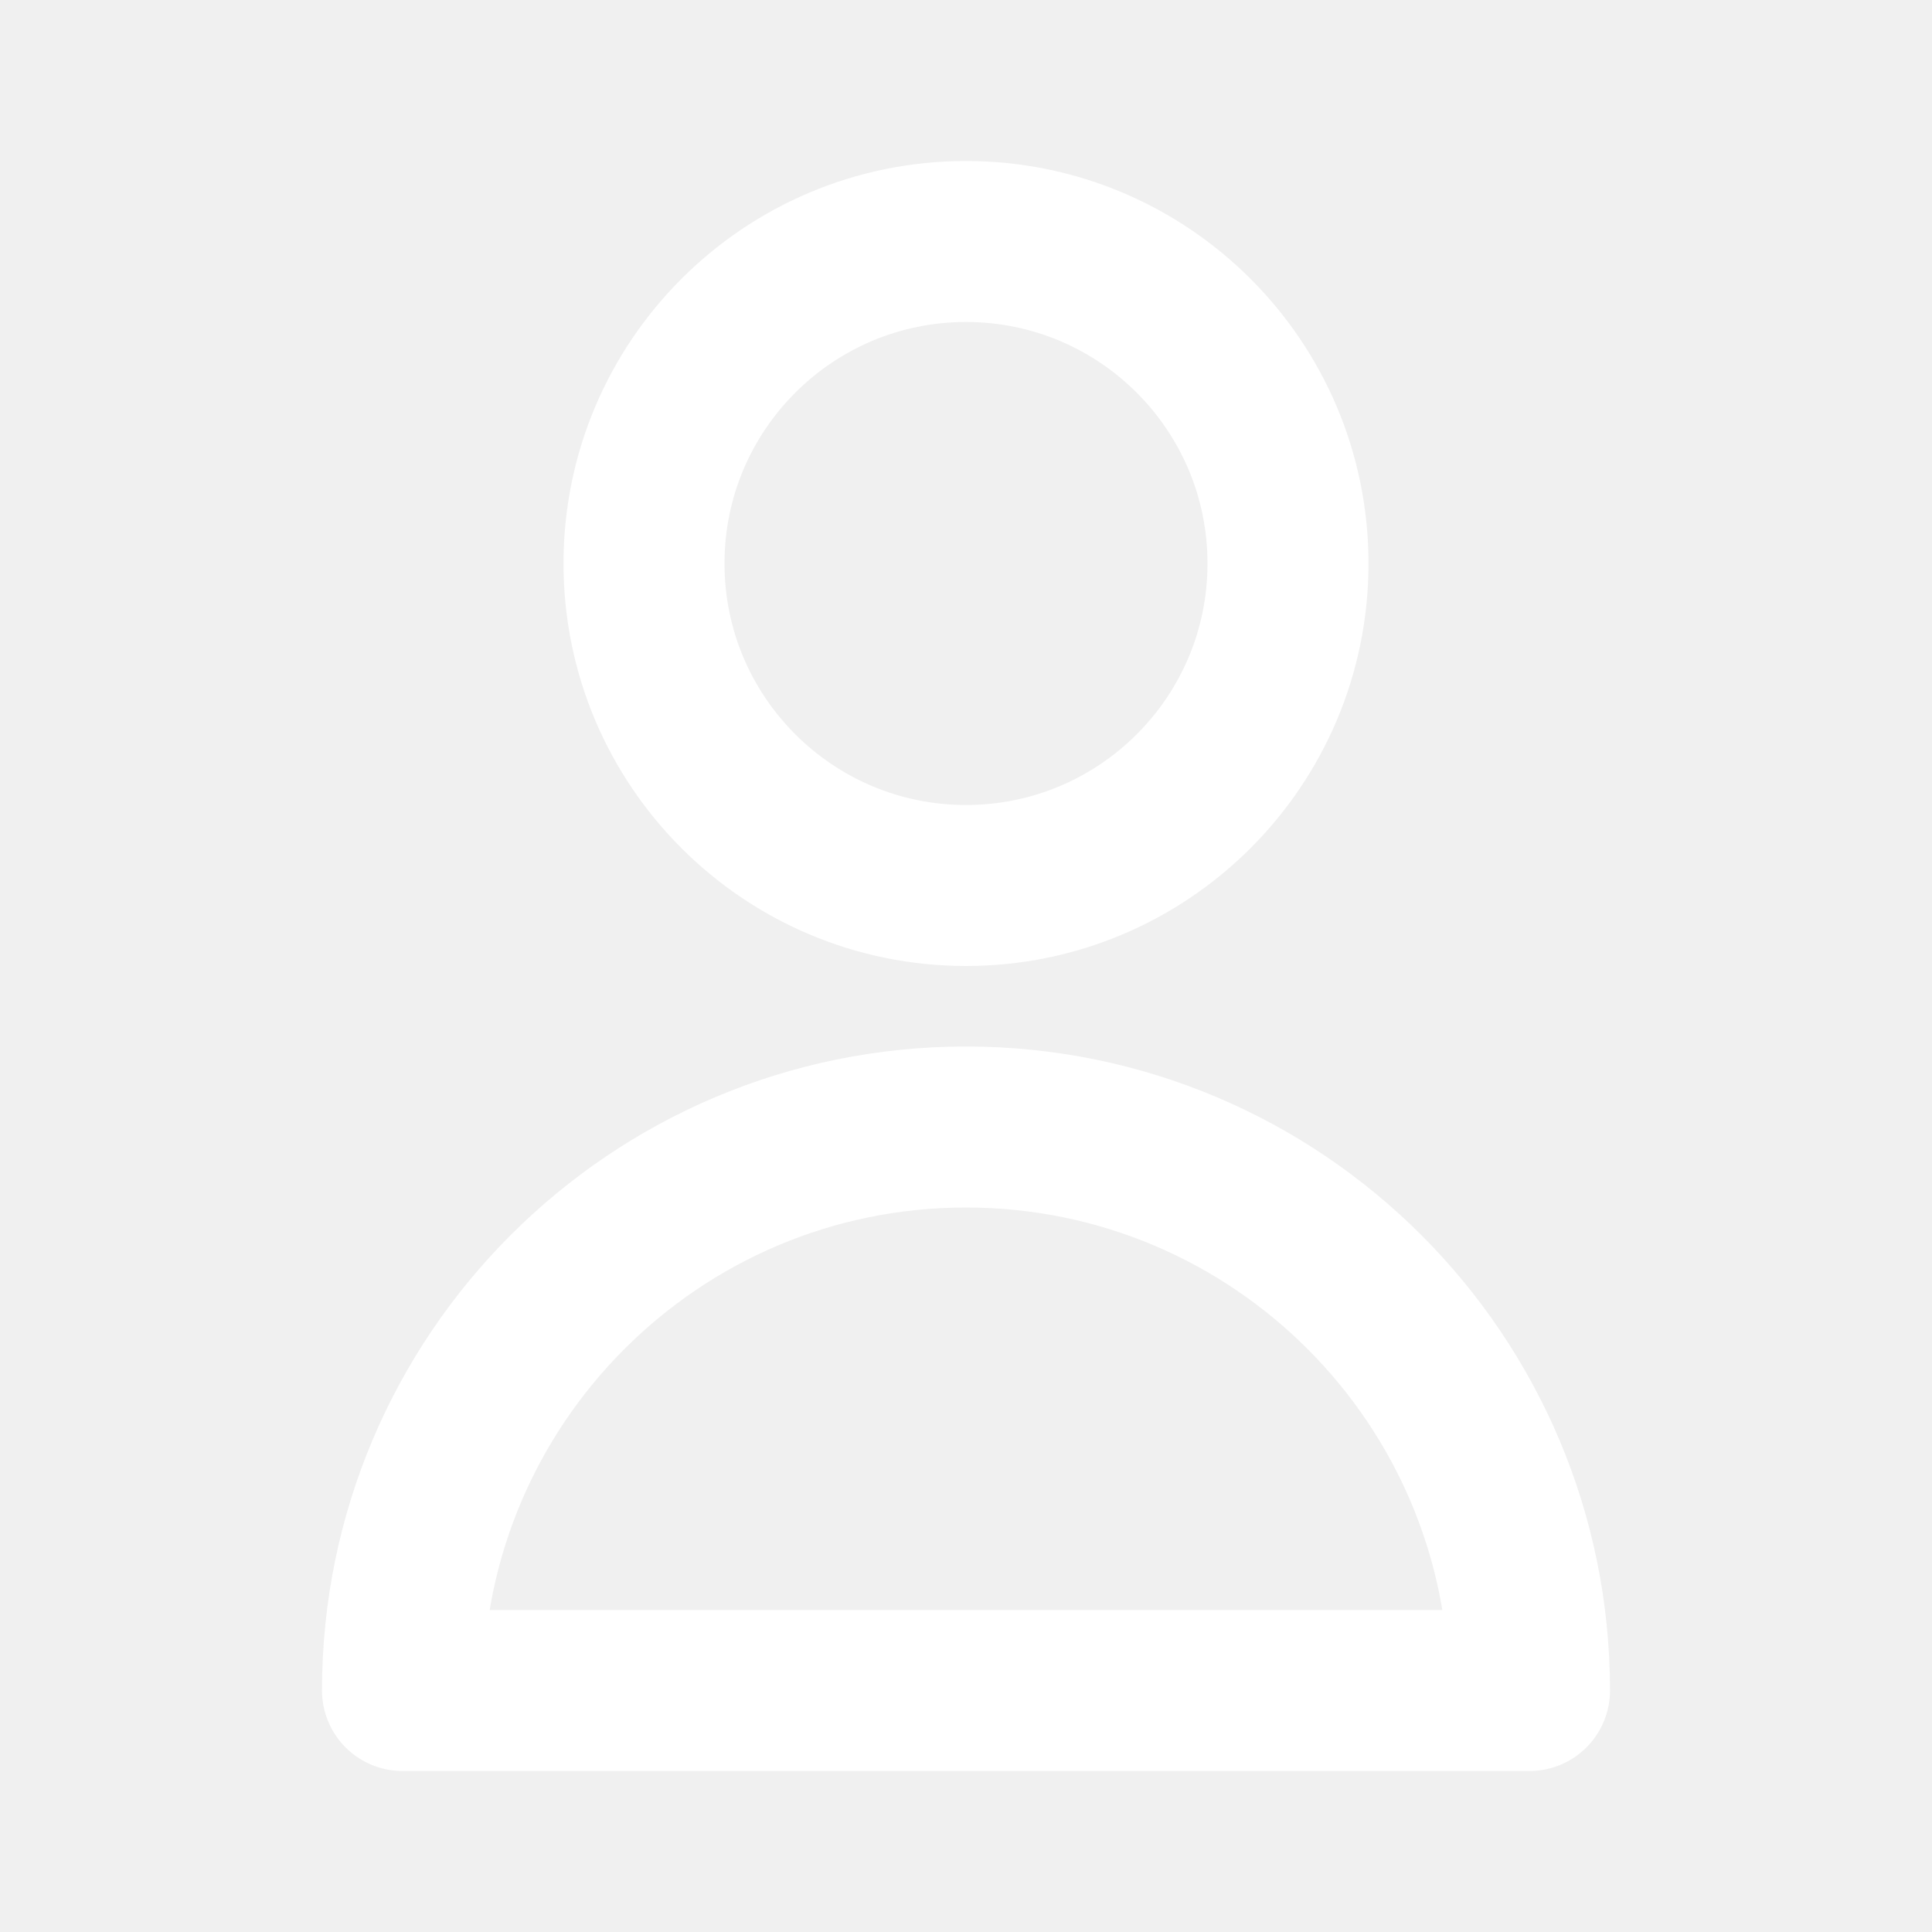
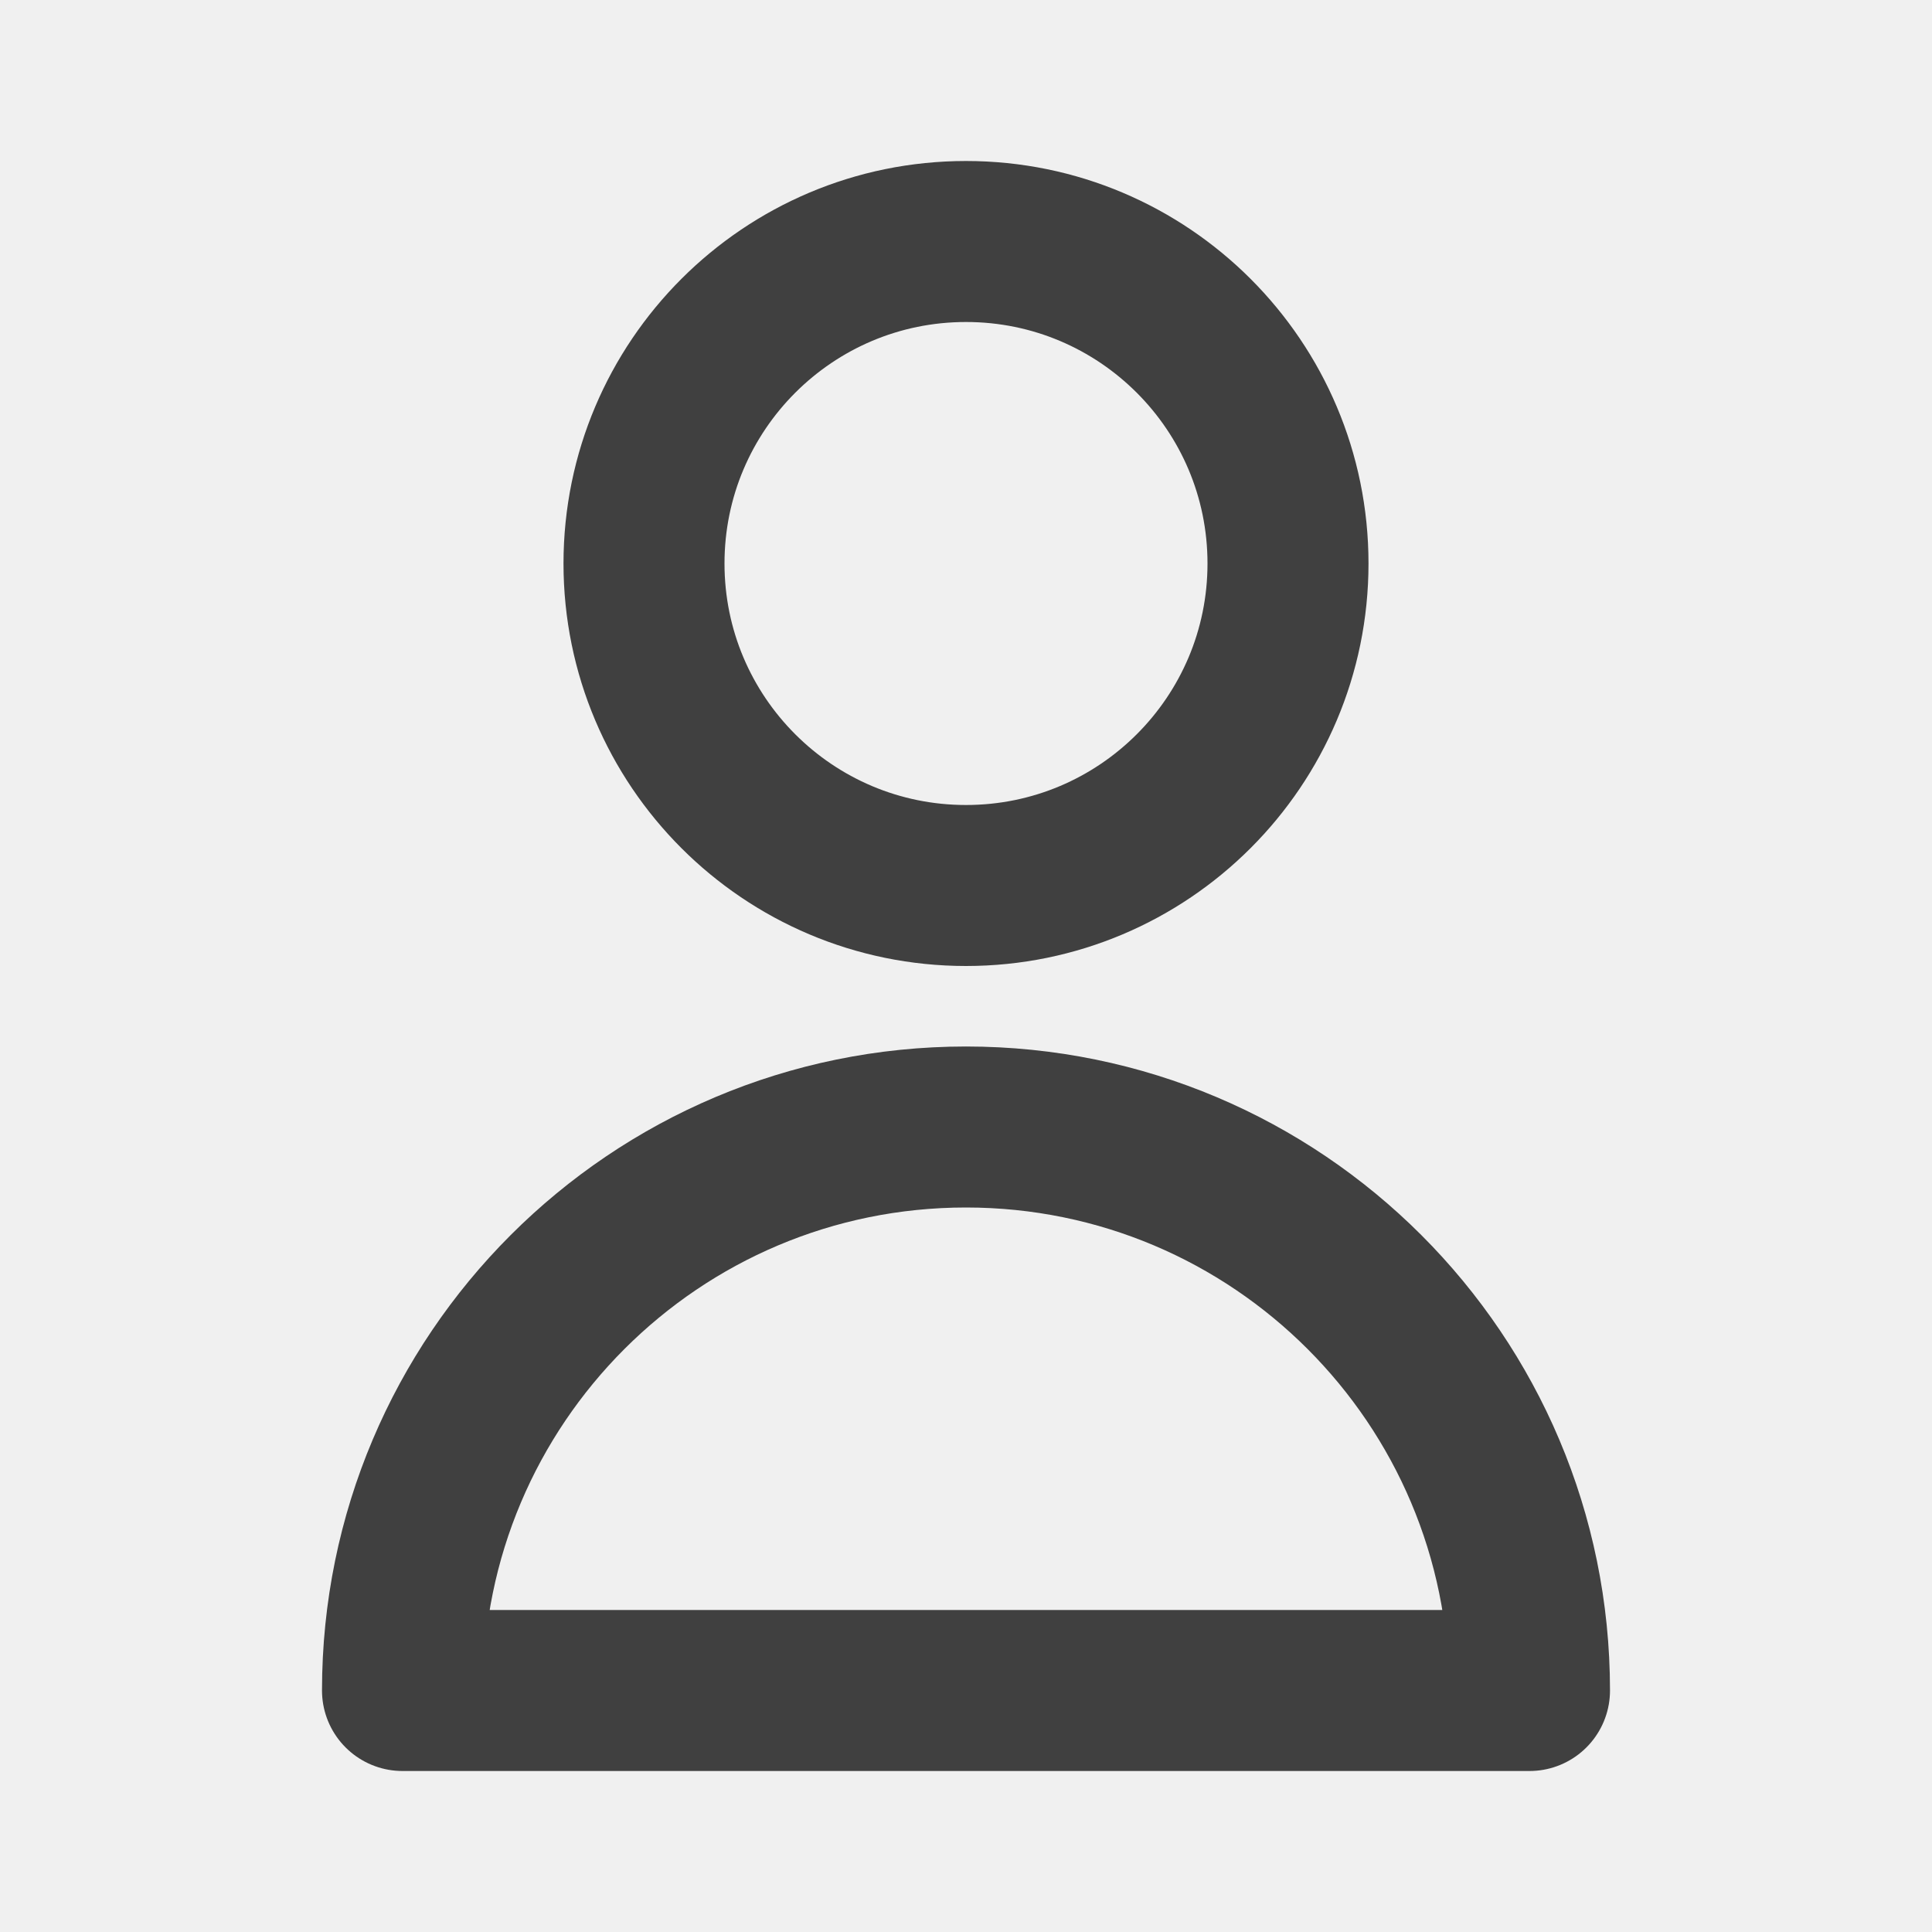
- <svg xmlns="http://www.w3.org/2000/svg" viewBox="0 0 24 24" fill="none" stroke="#ffffff">
+ <svg xmlns="http://www.w3.org/2000/svg" viewBox="0 0 24 24" fill="none" stroke="#404040">
  <g id="SVGRepo_bgCarrier" stroke-width="0" />
  <g id="SVGRepo_tracerCarrier" stroke-linecap="round" stroke-linejoin="round" />
  <g id="SVGRepo_iconCarrier">
-     <path d="M16 7C16 9.209 14.209 11 12 11C9.791 11 8 9.209 8 7C8 4.791 9.791 3 12 3C14.209 3 16 4.791 16 7Z" stroke="#ffffff" stroke-width="2" stroke-linecap="round" stroke-linejoin="round" />
-     <path d="M12 14C8.134 14 5 17.134 5 21H19C19 17.134 15.866 14 12 14Z" stroke="#ffffff" stroke-width="2" stroke-linecap="round" stroke-linejoin="round" />
+     <path d="M16 7C16 9.209 14.209 11 12 11C9.791 11 8 9.209 8 7C8 4.791 9.791 3 12 3C14.209 3 16 4.791 16 7Z" stroke="#404040" stroke-width="2" stroke-linecap="round" stroke-linejoin="round" />
+     <path d="M12 14C8.134 14 5 17.134 5 21H19C19 17.134 15.866 14 12 14Z" stroke="#404040" stroke-width="2" stroke-linecap="round" stroke-linejoin="round" />
  </g>
</svg>
